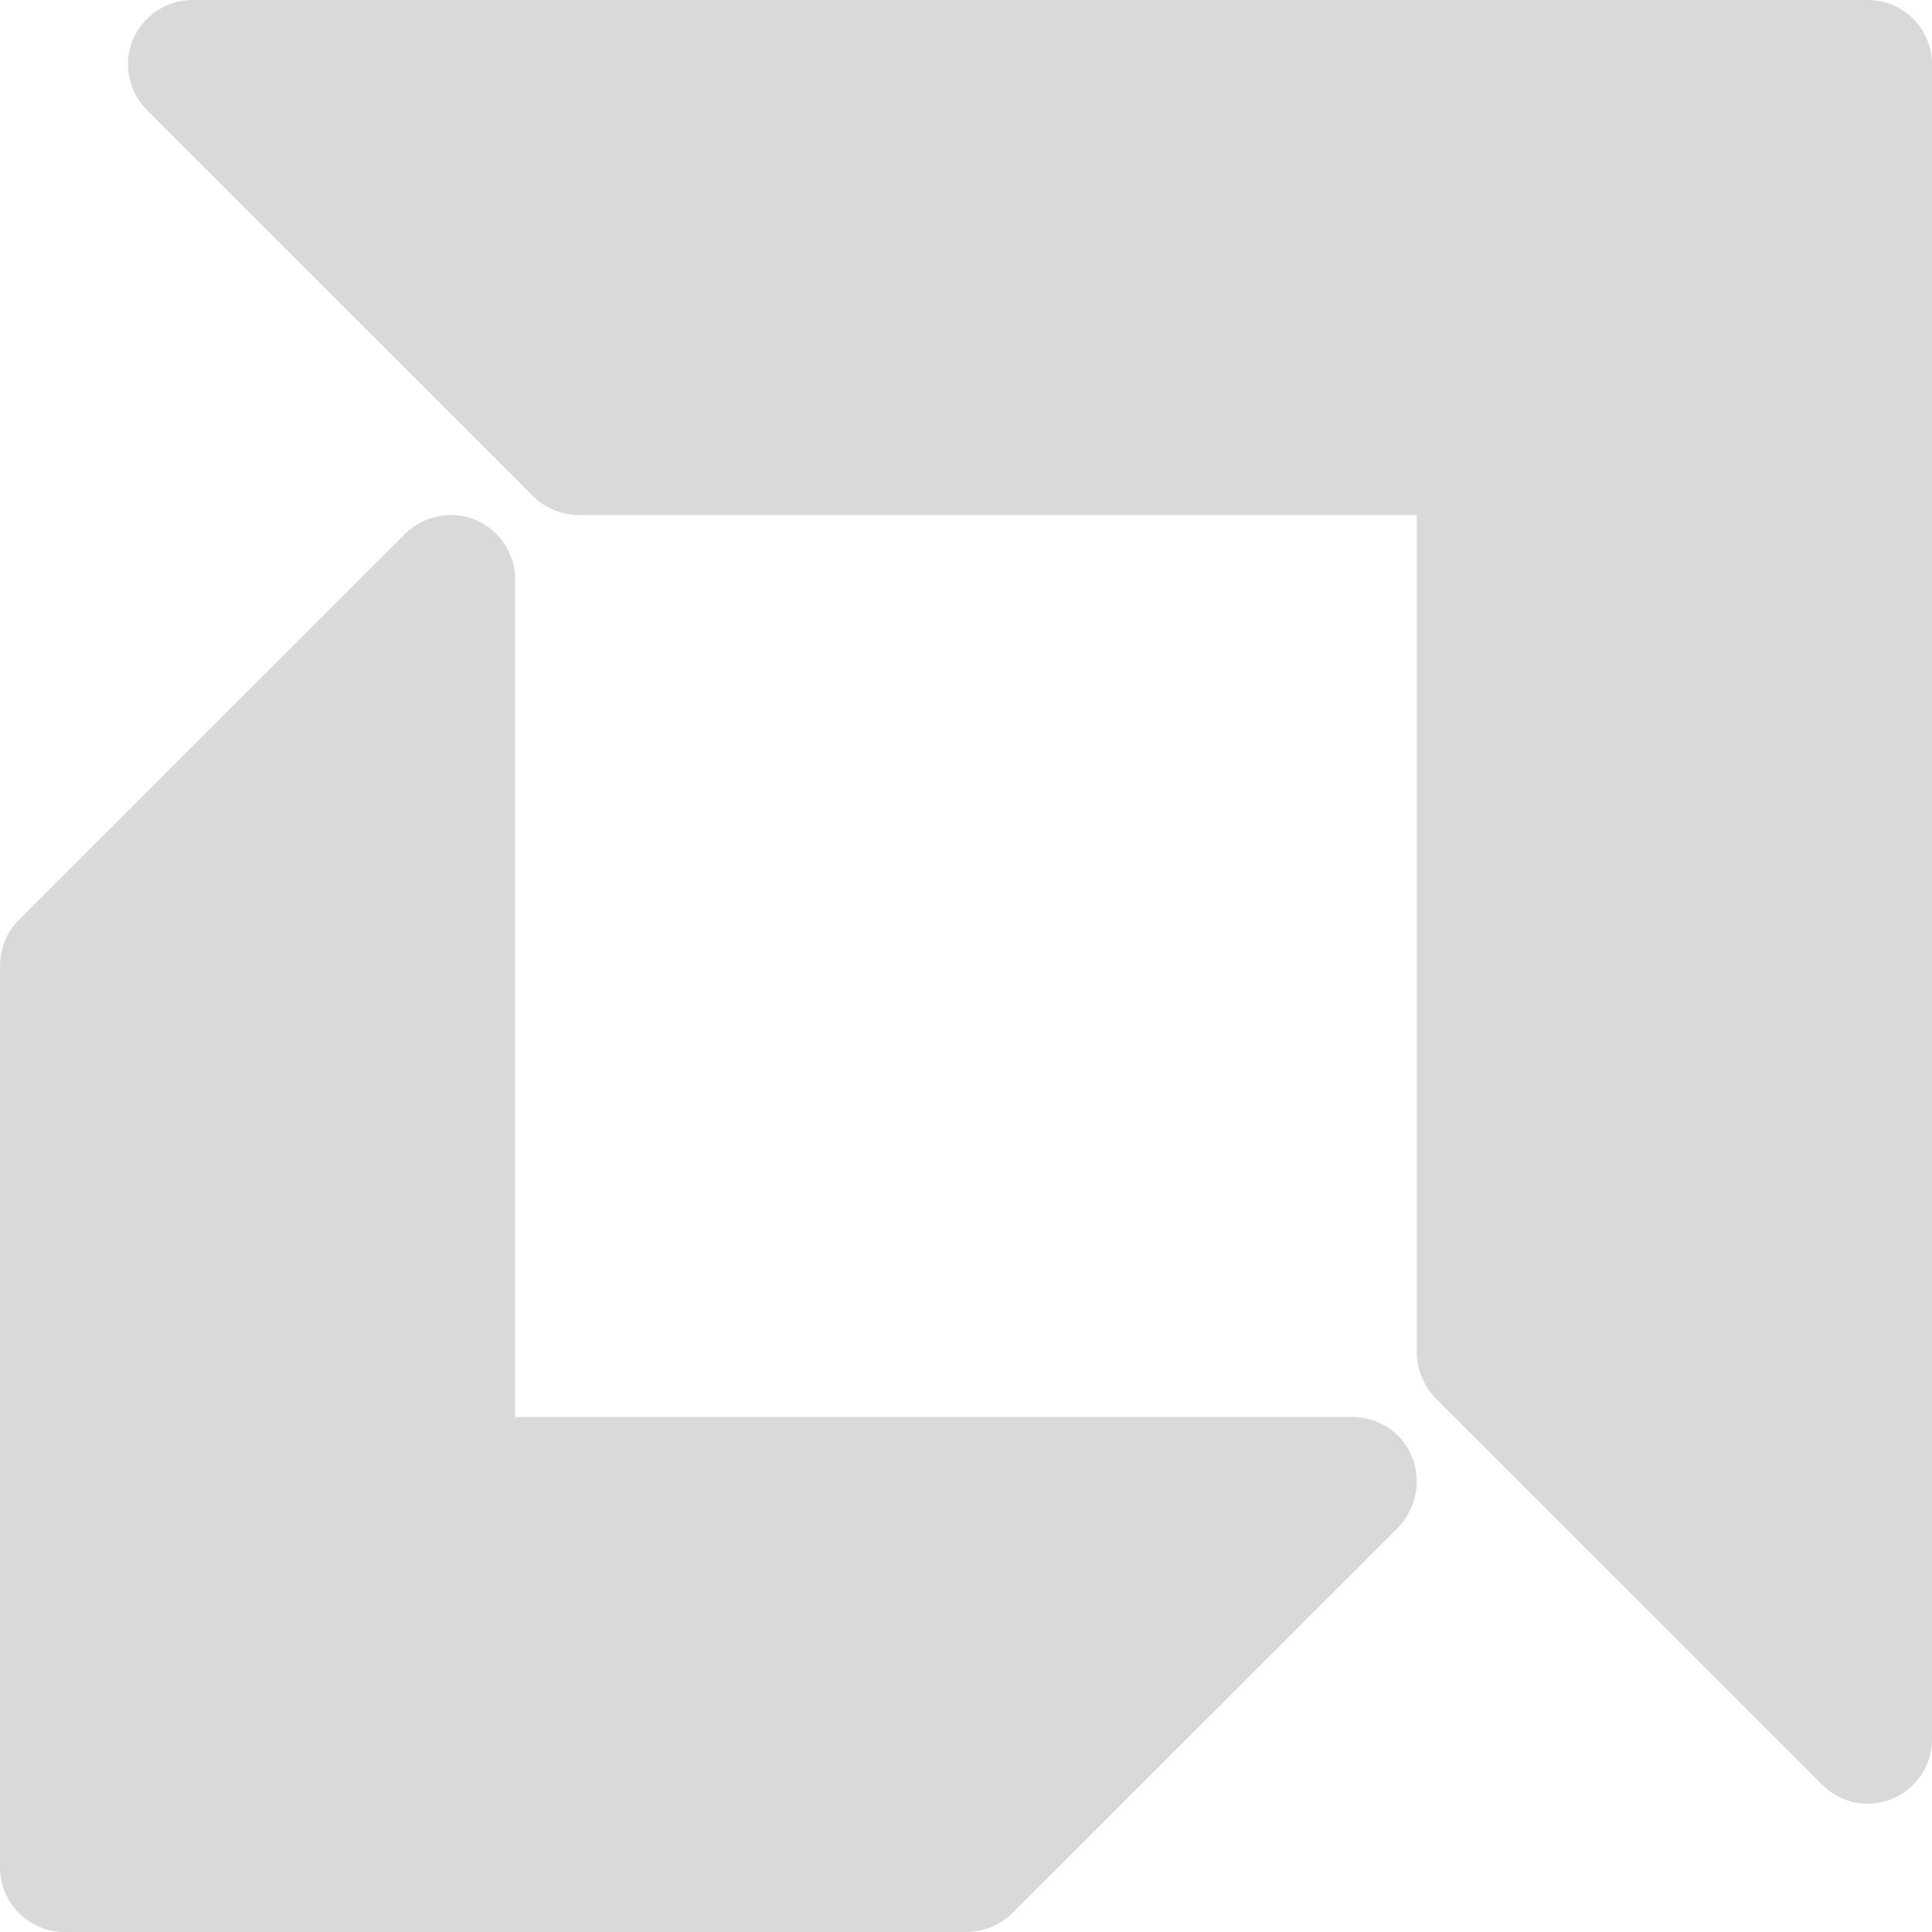
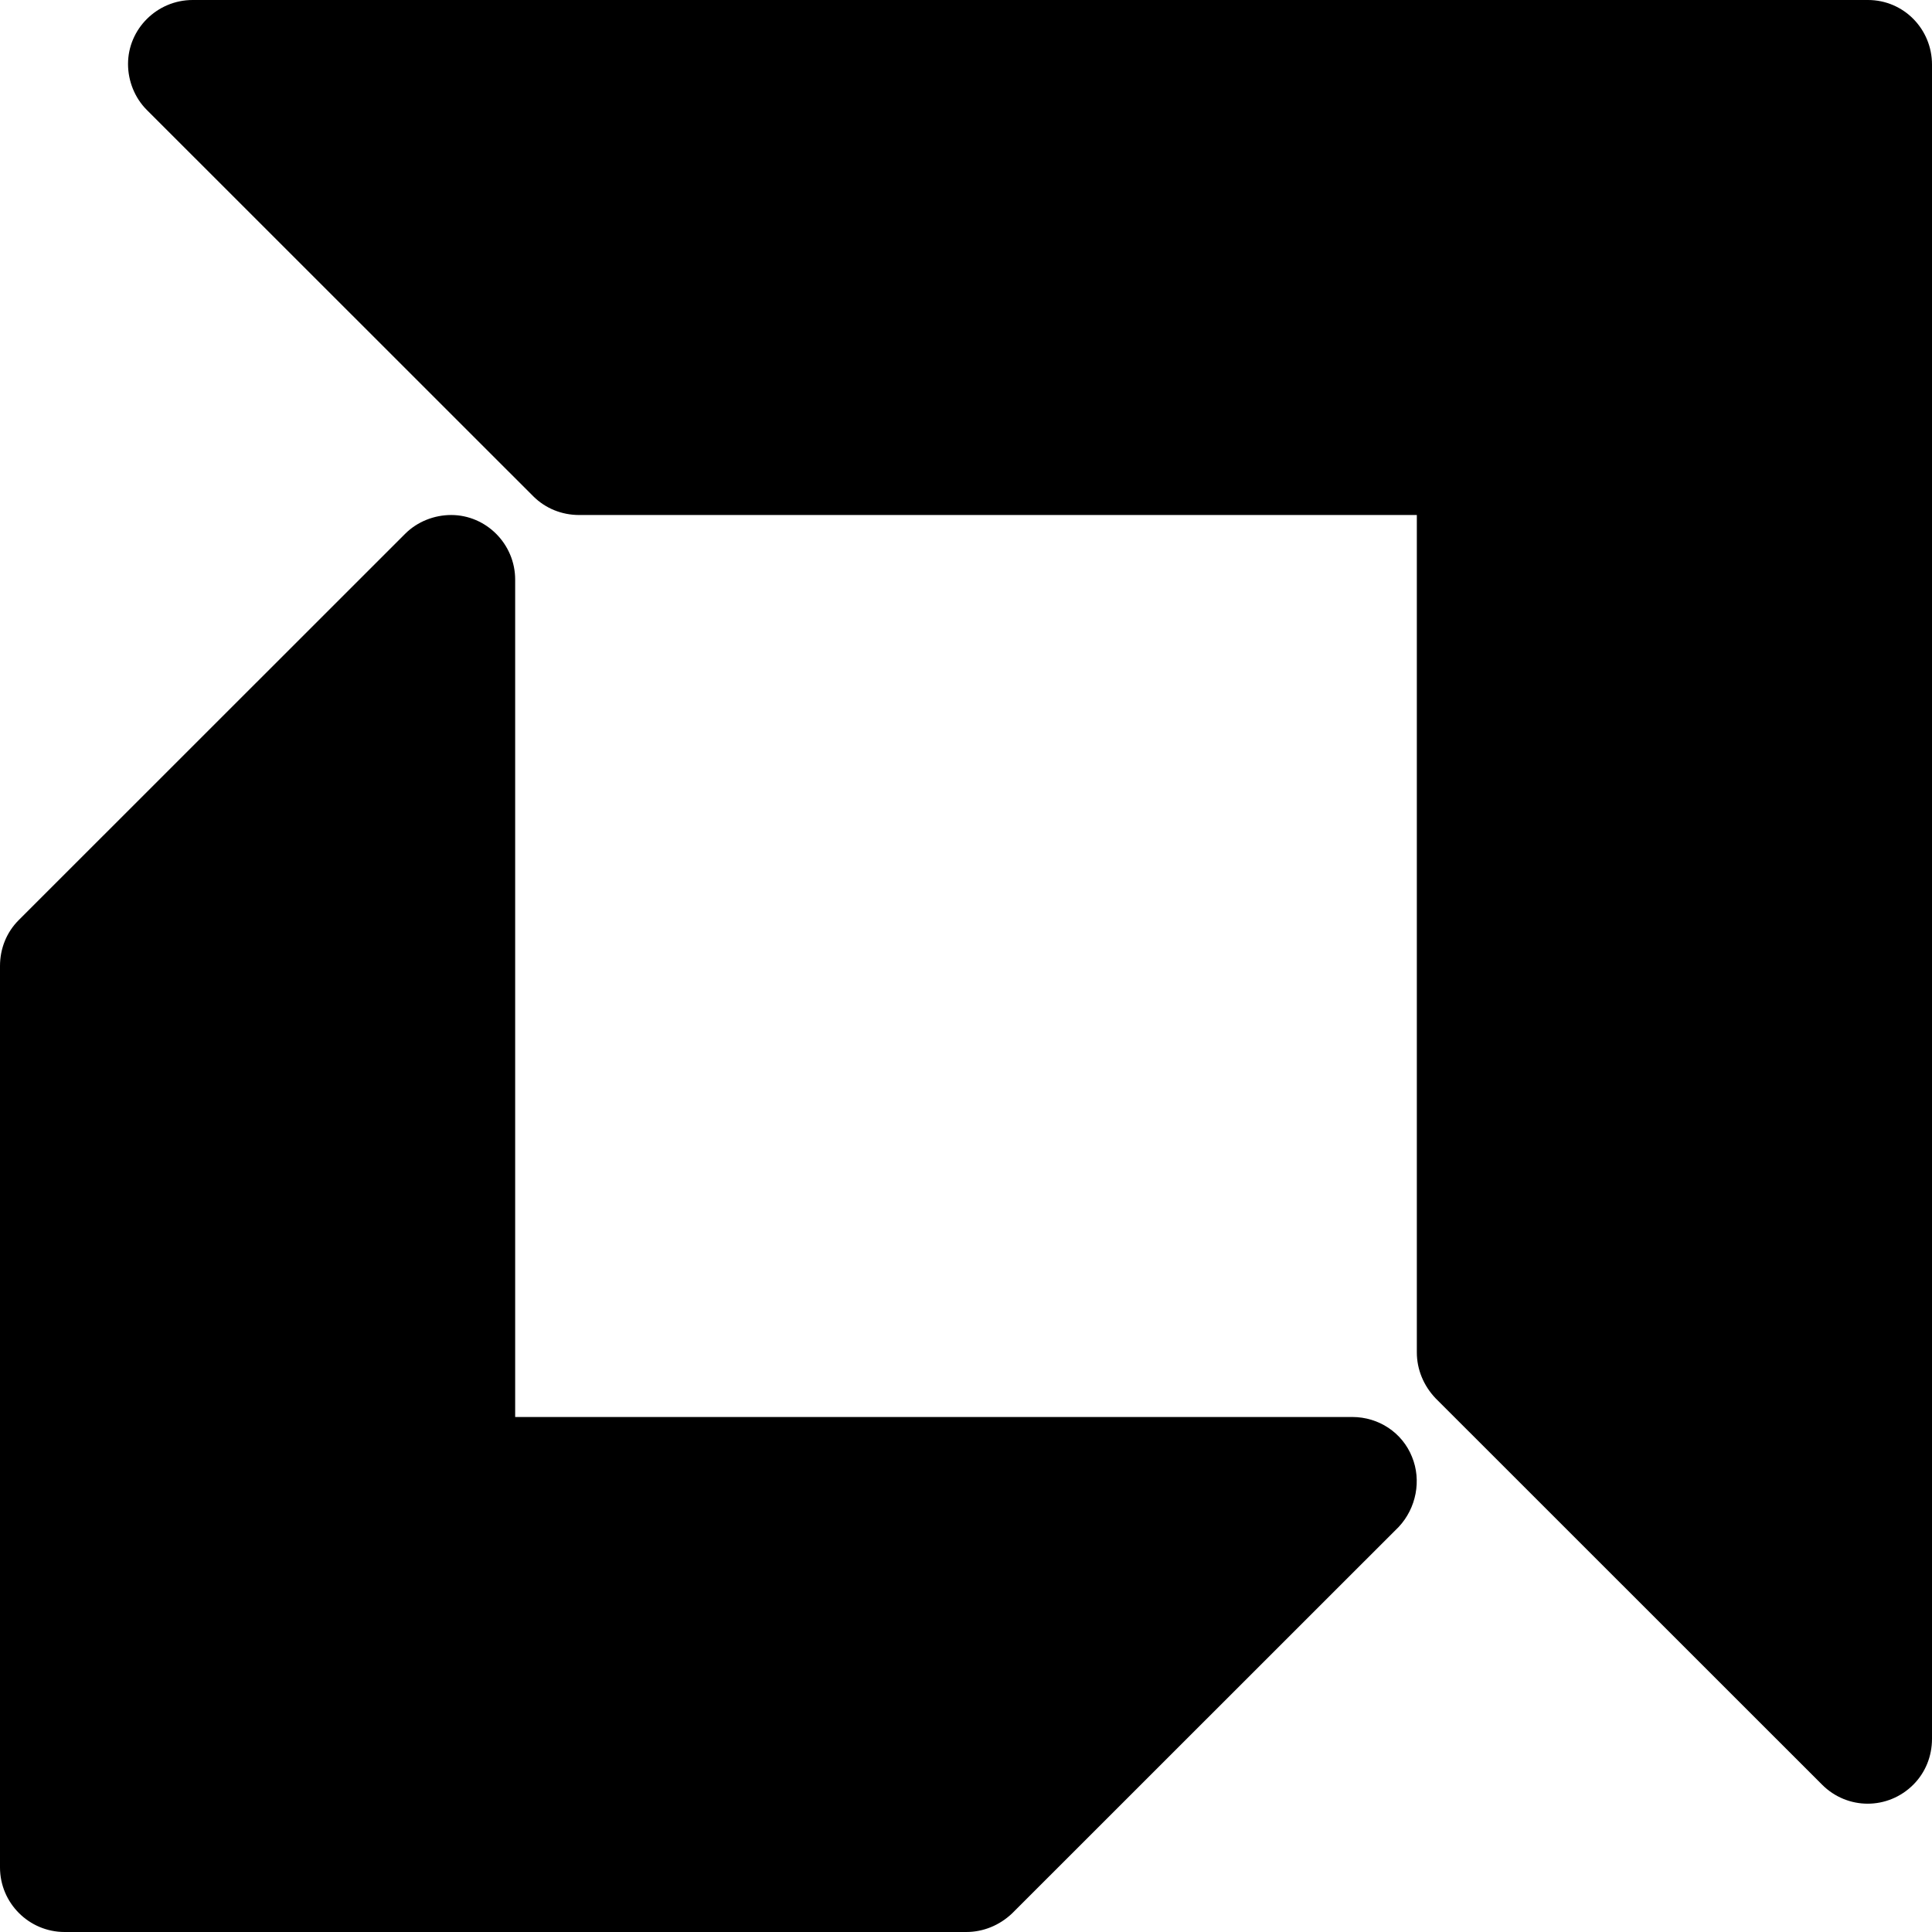
<svg xmlns="http://www.w3.org/2000/svg" width="60" height="60" viewBox="0 0 60 60" fill="none">
-   <g id="amd" opacity="0.15">
+   <g id="amd" opacity="1">
    <g id="Group">
      <path id="Vector" d="M43.851 45.244C43.551 44.494 42.82 44.006 41.994 44.006H15.999V18C15.999 16.894 15.098 15.994 14.011 15.994C13.486 15.994 12.96 16.2 12.585 16.575L0.581 28.575C0.206 28.95 0 29.456 0 30V57.994C0 59.1 0.9 60 2.007 60H30.009C30.535 60 31.041 59.794 31.435 59.419L43.439 47.419C43.983 46.837 44.151 45.975 43.851 45.244Z" fill="black" />
      <path id="Vector_2" d="M58.012 0H5.983C4.877 0 3.976 0.9 3.976 1.988C3.976 2.513 4.183 3.038 4.558 3.413L16.561 15.412C16.937 15.787 17.443 15.994 17.987 15.994H44.001V42C44.001 42.525 44.208 43.031 44.583 43.425L56.587 55.425C57.374 56.212 58.631 56.212 59.419 55.425C59.794 55.05 60 54.544 60 54V2.006C60 0.9 59.118 0 58.012 0Z" fill="black" />
    </g>
  </g>
</svg>
